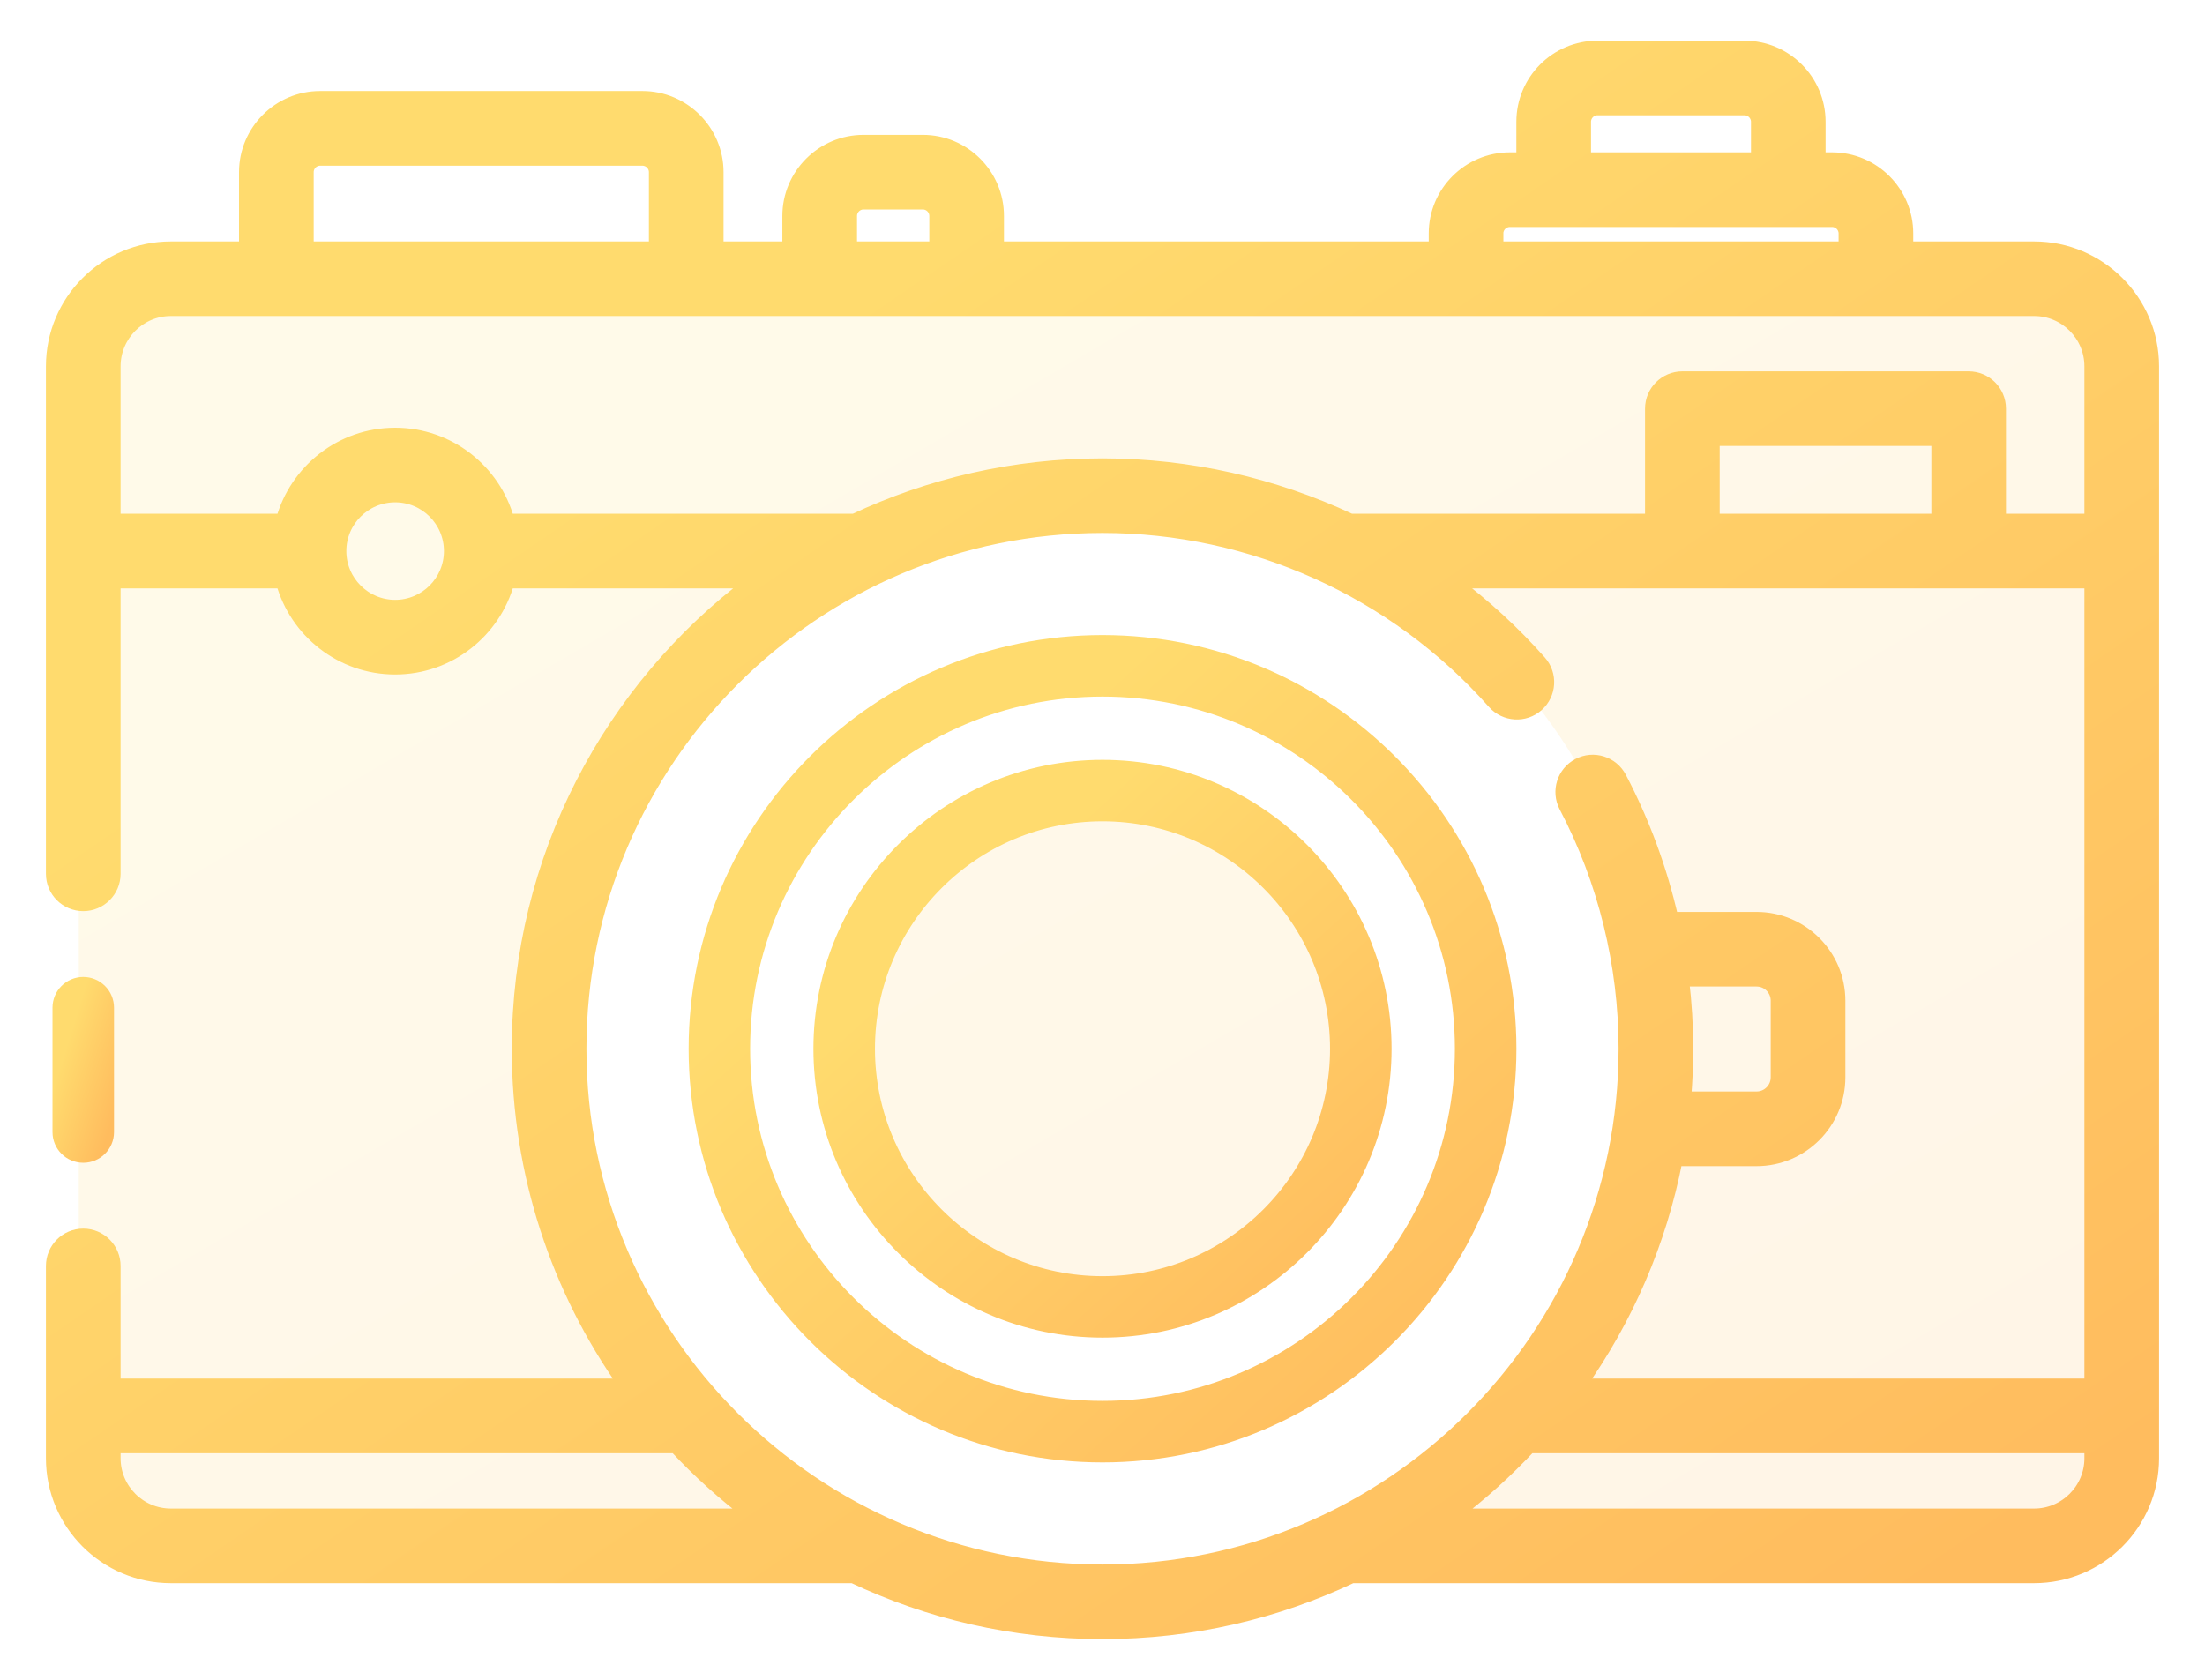
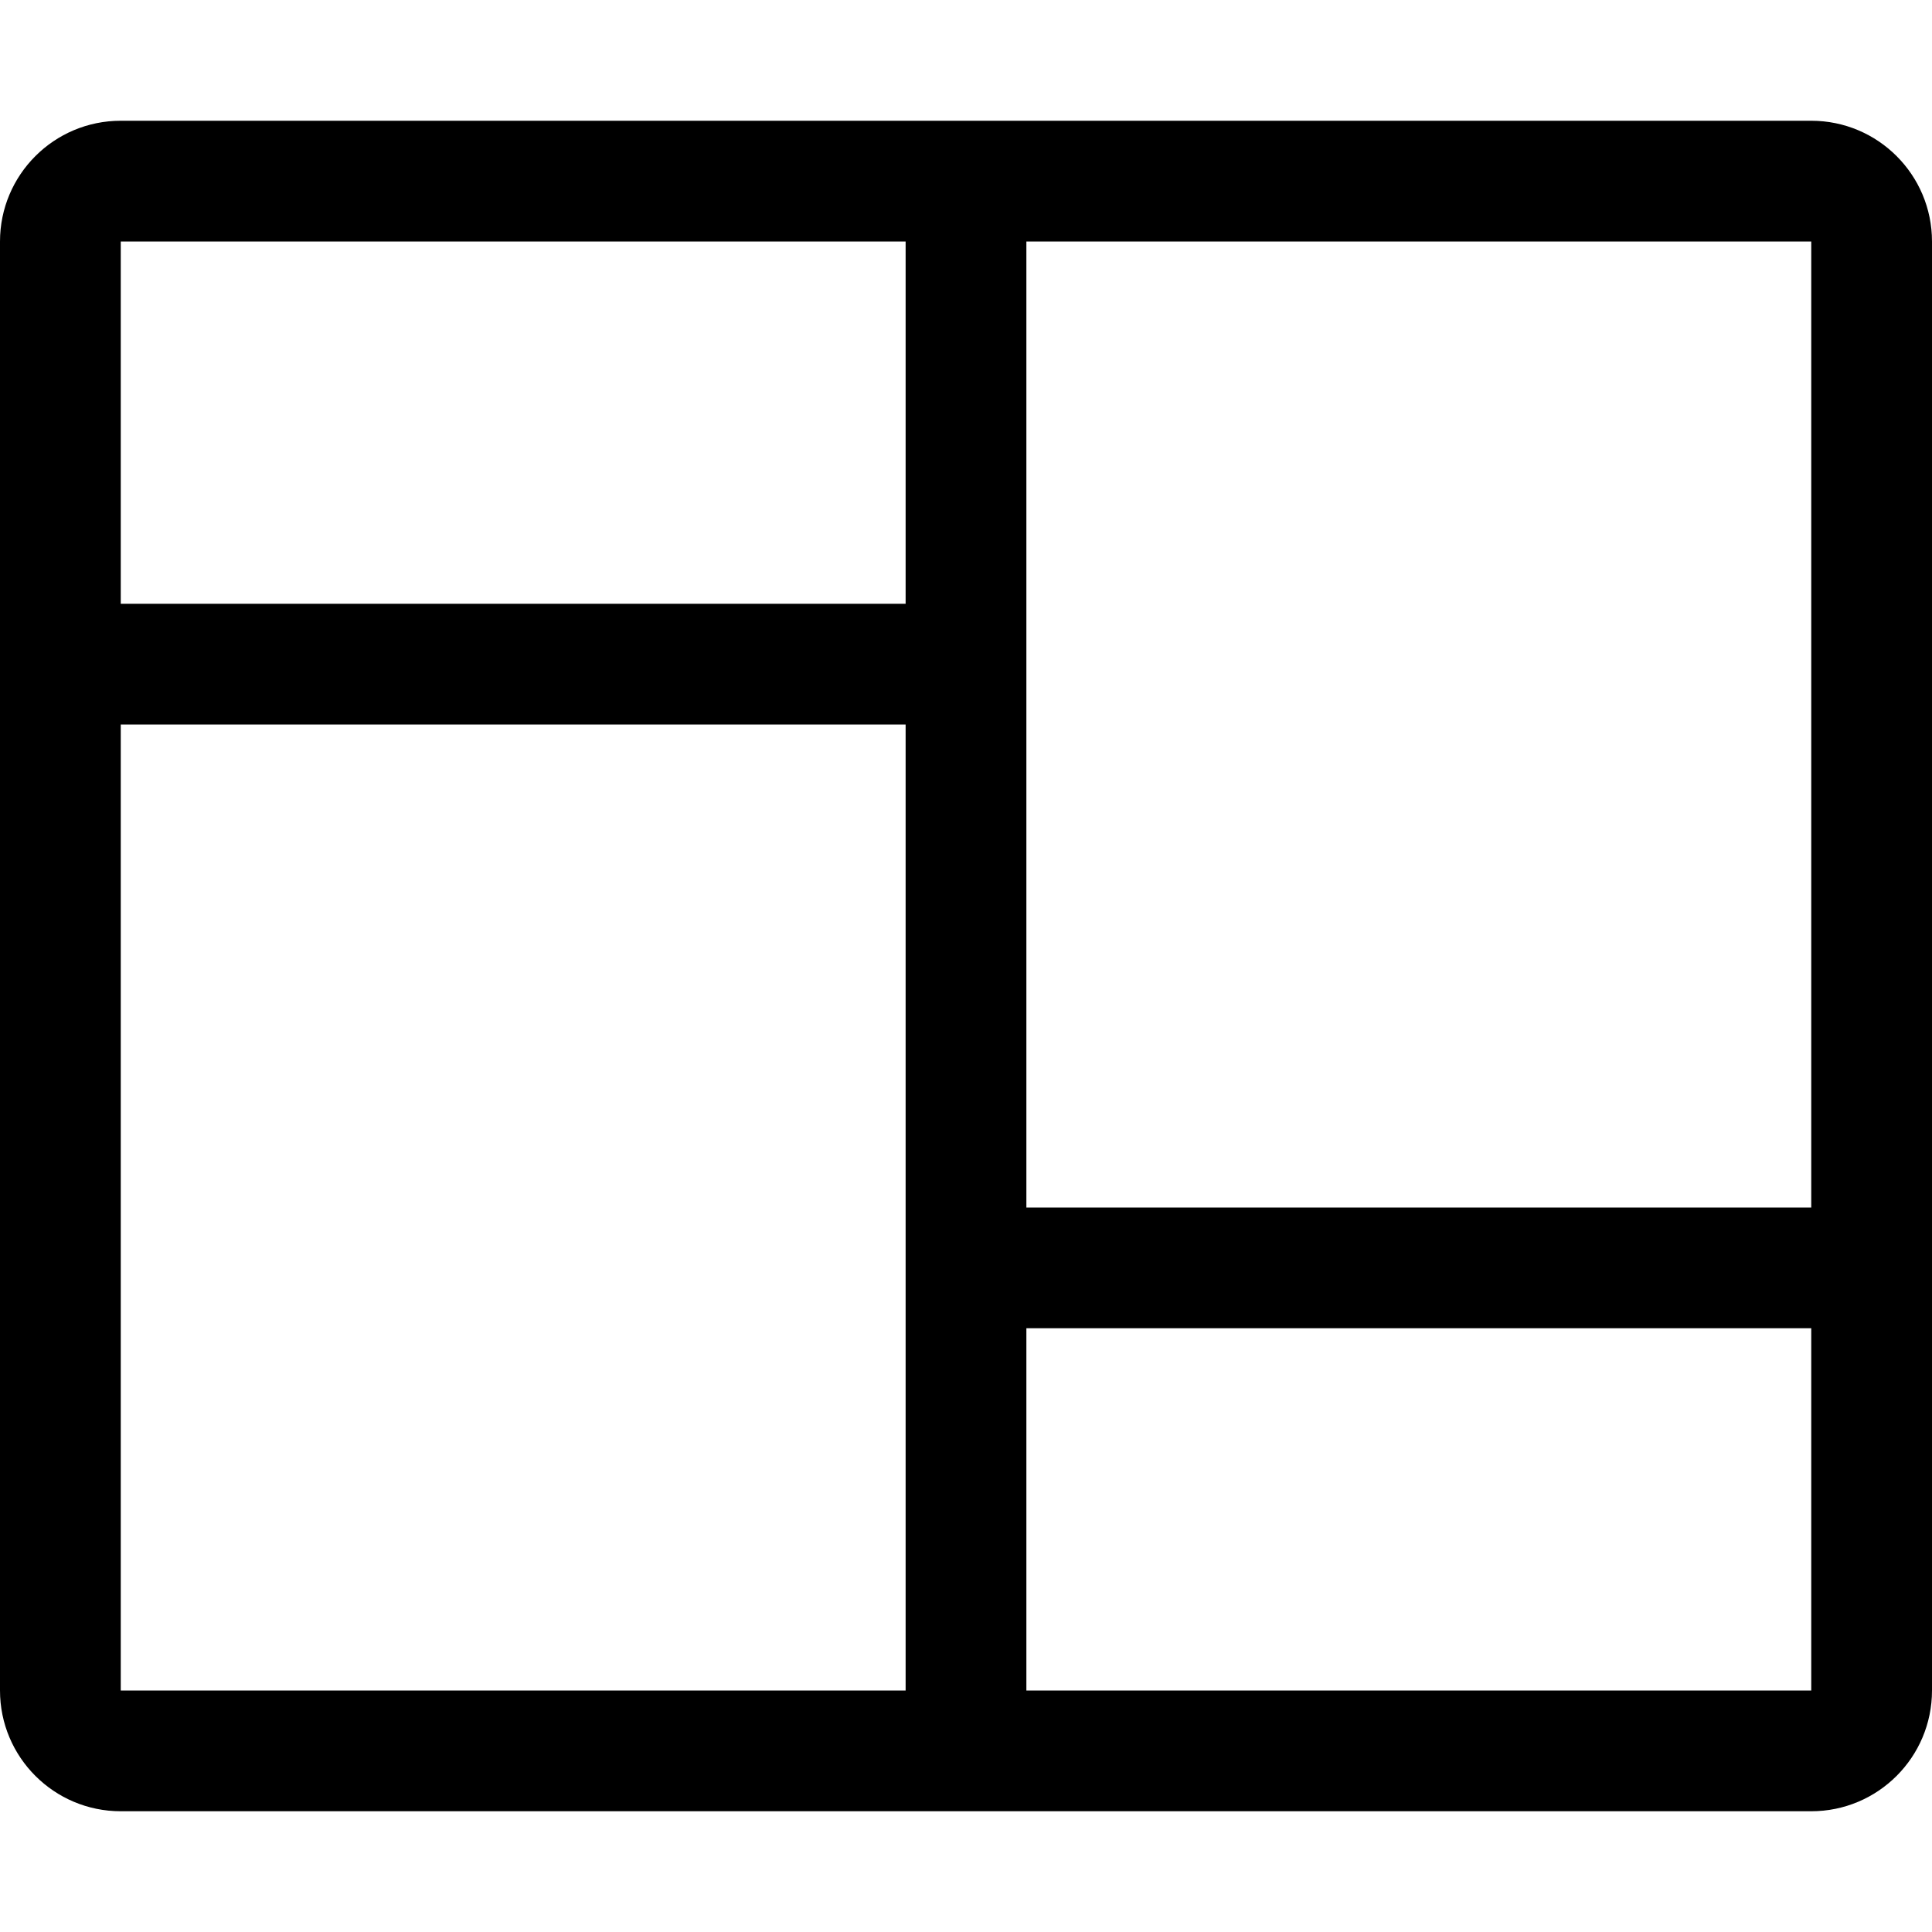
- <svg xmlns="http://www.w3.org/2000/svg" width="42" height="32" viewBox="0 0 42 32" fill="none">
-   <path opacity="0.15" fill-rule="evenodd" clip-rule="evenodd" d="M1.5 6.898C1.5 5.794 2.395 4.898 3.5 4.898H38.3C39.405 4.898 40.3 5.794 40.3 6.898V27.887C40.3 28.992 39.405 29.887 38.3 29.887H24.211C28.439 28.531 31.5 24.569 31.5 19.892C31.5 14.095 26.799 9.396 21 9.396C15.201 9.396 10.5 14.095 10.5 19.892C10.5 24.569 13.561 28.531 17.789 29.887H3.5C2.395 29.887 1.5 28.992 1.5 27.887V6.898ZM21 24.889C23.761 24.889 26 22.652 26 19.892C26 17.131 23.761 14.894 21 14.894C18.239 14.894 16 17.131 16 19.892C16 22.652 18.239 24.889 21 24.889Z" fill="url(#paint0_linear)" />
-   <path d="M2.047 21.566C2.047 21.82 1.84 22.026 1.586 22.026C1.331 22.026 1.125 21.82 1.125 21.566V19.197C1.125 18.942 1.331 18.736 1.586 18.736C1.84 18.736 2.047 18.942 2.047 19.197V21.566Z" fill="url(#paint1_linear)" stroke="url(#paint2_linear)" stroke-width="0.25" />
-   <path d="M38.745 4.724H36.318V4.447C36.318 3.665 35.681 3.027 34.897 3.027H34.648V2.32C34.648 1.537 34.011 0.9 33.228 0.9H30.428C29.645 0.9 29.008 1.537 29.008 2.32V3.027H28.759C27.976 3.027 27.339 3.664 27.339 4.447V4.724H18.998V4.114C18.998 3.331 18.361 2.694 17.578 2.694H16.448C15.665 2.694 15.027 3.331 15.027 4.114V4.724H13.657V3.279C13.657 2.497 13.019 1.859 12.236 1.859H6.098C5.315 1.859 4.678 2.497 4.678 3.279V4.724H3.255C2.012 4.724 1 5.735 1 6.978V16.646C1 16.97 1.262 17.232 1.586 17.232C1.909 17.232 2.172 16.97 2.172 16.646V11.084H5.379C5.637 12.028 6.502 12.724 7.527 12.724C8.552 12.724 9.416 12.028 9.674 11.084H14.328C11.625 13.115 9.873 16.346 9.873 19.978C9.873 22.363 10.628 24.575 11.912 26.387H2.172V24.116C2.172 23.793 1.909 23.53 1.586 23.53C1.262 23.53 1 23.793 1 24.116V27.78C1 29.023 2.012 30.034 3.255 30.034H16.249C17.691 30.717 19.301 31.1 21 31.1C22.699 31.1 24.31 30.717 25.752 30.033C25.757 30.033 25.761 30.034 25.766 30.034H38.745C39.988 30.034 41 29.023 41 27.78V6.978C41 5.735 39.988 4.724 38.745 4.724ZM30.18 2.32C30.18 2.183 30.291 2.071 30.429 2.071H33.228C33.365 2.071 33.477 2.183 33.477 2.32V3.027H30.18V2.32H30.18ZM28.51 4.447C28.51 4.31 28.622 4.199 28.759 4.199H34.897C35.034 4.199 35.146 4.31 35.146 4.447V4.724H28.511V4.447H28.51ZM16.199 4.114C16.199 3.977 16.311 3.865 16.448 3.865H17.578C17.715 3.865 17.826 3.977 17.826 4.114V4.724H16.199V4.114ZM5.85 3.279C5.85 3.142 5.961 3.031 6.098 3.031H12.236C12.373 3.031 12.485 3.142 12.485 3.279V4.724H5.85V3.279ZM7.527 11.552C6.945 11.552 6.472 11.079 6.472 10.498C6.472 9.917 6.945 9.444 7.527 9.444C8.108 9.444 8.581 9.917 8.581 10.498C8.581 11.079 8.108 11.552 7.527 11.552ZM9.674 9.912C9.416 8.969 8.552 8.273 7.527 8.273C6.501 8.273 5.637 8.969 5.379 9.912H2.172V6.978C2.172 6.381 2.658 5.895 3.255 5.895H38.745C39.342 5.895 39.828 6.381 39.828 6.978V9.912H38.084V7.784C38.084 7.461 37.822 7.199 37.498 7.199H32.045C31.722 7.199 31.459 7.461 31.459 7.784V9.912H25.727C24.263 9.226 22.651 8.857 21 8.857C19.31 8.857 17.707 9.236 16.271 9.912H9.674ZM32.631 9.912V8.37H36.913V9.912H32.631ZM3.255 28.863C2.658 28.863 2.172 28.377 2.172 27.78V27.559H12.867C13.31 28.034 13.794 28.471 14.314 28.863H3.255ZM11.045 19.979C11.045 14.492 15.511 10.028 21 10.028C23.847 10.028 26.564 11.251 28.454 13.384C28.669 13.626 29.039 13.649 29.281 13.434C29.523 13.219 29.546 12.849 29.331 12.607C28.828 12.04 28.273 11.531 27.676 11.084H39.828V26.387H30.088C30.983 25.123 31.62 23.665 31.925 22.09H33.458C34.322 22.09 35.025 21.387 35.025 20.523V19.064C35.025 18.2 34.322 17.497 33.458 17.497H31.845C31.632 16.565 31.301 15.661 30.857 14.816C30.706 14.53 30.352 14.419 30.066 14.57C29.779 14.72 29.669 15.074 29.819 15.361C30.562 16.775 30.955 18.372 30.955 19.979C30.955 25.465 26.489 29.929 21 29.929C15.511 29.929 11.045 25.465 11.045 19.979ZM32.048 18.668H33.458C33.676 18.668 33.853 18.845 33.853 19.063V20.523C33.853 20.741 33.676 20.918 33.458 20.918H32.087C32.113 20.608 32.127 20.295 32.127 19.978C32.127 19.54 32.1 19.102 32.048 18.668ZM38.745 28.863H27.686C28.206 28.471 28.69 28.034 29.134 27.559H39.828V27.78C39.828 28.377 39.342 28.863 38.745 28.863Z" fill="url(#paint3_linear)" stroke="url(#paint4_linear)" stroke-width="0.25" />
-   <path d="M13.242 19.979C13.242 15.702 16.722 12.223 21 12.223C25.278 12.223 28.759 15.702 28.759 19.979C28.759 24.255 25.278 27.734 21 27.734C16.722 27.734 13.242 24.255 13.242 19.979ZM14.163 19.979C14.163 23.747 17.23 26.812 21 26.812C24.77 26.812 27.837 23.747 27.837 19.979C27.837 16.21 24.77 13.145 21 13.145C17.23 13.145 14.163 16.21 14.163 19.979Z" fill="url(#paint5_linear)" stroke="url(#paint6_linear)" stroke-width="0.25" />
-   <path d="M15.619 19.979C15.619 17.013 18.033 14.6 21 14.6C23.967 14.6 26.381 17.013 26.381 19.979C26.381 22.944 23.967 25.357 21 25.357C18.033 25.357 15.619 22.944 15.619 19.979ZM16.541 19.979C16.541 22.436 18.541 24.436 21 24.436C23.459 24.436 25.459 22.436 25.459 19.979C25.459 17.52 23.459 15.521 21 15.521C18.541 15.521 16.541 17.52 16.541 19.979Z" fill="url(#paint7_linear)" stroke="url(#paint8_linear)" stroke-width="0.25" />
-   <defs>
-     <linearGradient id="paint0_linear" x1="3.699" y1="4.898" x2="22.569" y2="37.252" gradientUnits="userSpaceOnUse">
-       <stop offset="0.259" stop-color="#FFDB6E" />
-       <stop offset="1" stop-color="#FFBC5E" />
-     </linearGradient>
-     <linearGradient id="paint1_linear" x1="1.177" y1="18.736" x2="2.789" y2="19.235" gradientUnits="userSpaceOnUse">
-       <stop offset="0.259" stop-color="#FFDB6E" />
-       <stop offset="1" stop-color="#FFBC5E" />
-     </linearGradient>
-     <linearGradient id="paint2_linear" x1="1.177" y1="18.736" x2="2.789" y2="19.235" gradientUnits="userSpaceOnUse">
-       <stop offset="0.259" stop-color="#FFDB6E" />
-       <stop offset="1" stop-color="#FFBC5E" />
-     </linearGradient>
-     <linearGradient id="paint3_linear" x1="3.267" y1="0.9" x2="27.682" y2="36.609" gradientUnits="userSpaceOnUse">
-       <stop offset="0.259" stop-color="#FFDB6E" />
-       <stop offset="1" stop-color="#FFBC5E" />
-     </linearGradient>
-     <linearGradient id="paint4_linear" x1="3.267" y1="0.9" x2="27.682" y2="36.609" gradientUnits="userSpaceOnUse">
-       <stop offset="0.259" stop-color="#FFDB6E" />
-       <stop offset="1" stop-color="#FFBC5E" />
-     </linearGradient>
-     <linearGradient id="paint5_linear" x1="14.121" y1="12.223" x2="27.511" y2="27.015" gradientUnits="userSpaceOnUse">
-       <stop offset="0.259" stop-color="#FFDB6E" />
-       <stop offset="1" stop-color="#FFBC5E" />
-     </linearGradient>
-     <linearGradient id="paint6_linear" x1="14.121" y1="12.223" x2="27.511" y2="27.015" gradientUnits="userSpaceOnUse">
-       <stop offset="0.259" stop-color="#FFDB6E" />
-       <stop offset="1" stop-color="#FFBC5E" />
-     </linearGradient>
-     <linearGradient id="paint7_linear" x1="16.229" y1="14.6" x2="25.516" y2="24.859" gradientUnits="userSpaceOnUse">
-       <stop offset="0.259" stop-color="#FFDB6E" />
-       <stop offset="1" stop-color="#FFBC5E" />
-     </linearGradient>
-     <linearGradient id="paint8_linear" x1="16.229" y1="14.6" x2="25.516" y2="24.859" gradientUnits="userSpaceOnUse">
-       <stop offset="0.259" stop-color="#FFDB6E" />
-       <stop offset="1" stop-color="#FFBC5E" />
-     </linearGradient>
-   </defs>
+ <svg xmlns="http://www.w3.org/2000/svg" width="16" height="16" fill="currentColor" class="bi bi-columns" viewBox="0 0 16 16">
+   <path d="M0 2a1 1 0 0 1 1-1h14a1 1 0 0 1 1 1v12a1 1 0 0 1-1 1H1a1 1 0 0 1-1-1zm8.5 0v8H15V2zm0 9v3H15v-3zm-1-9H1v3h6.5zM1 14h6.5V6H1z" />
</svg>
